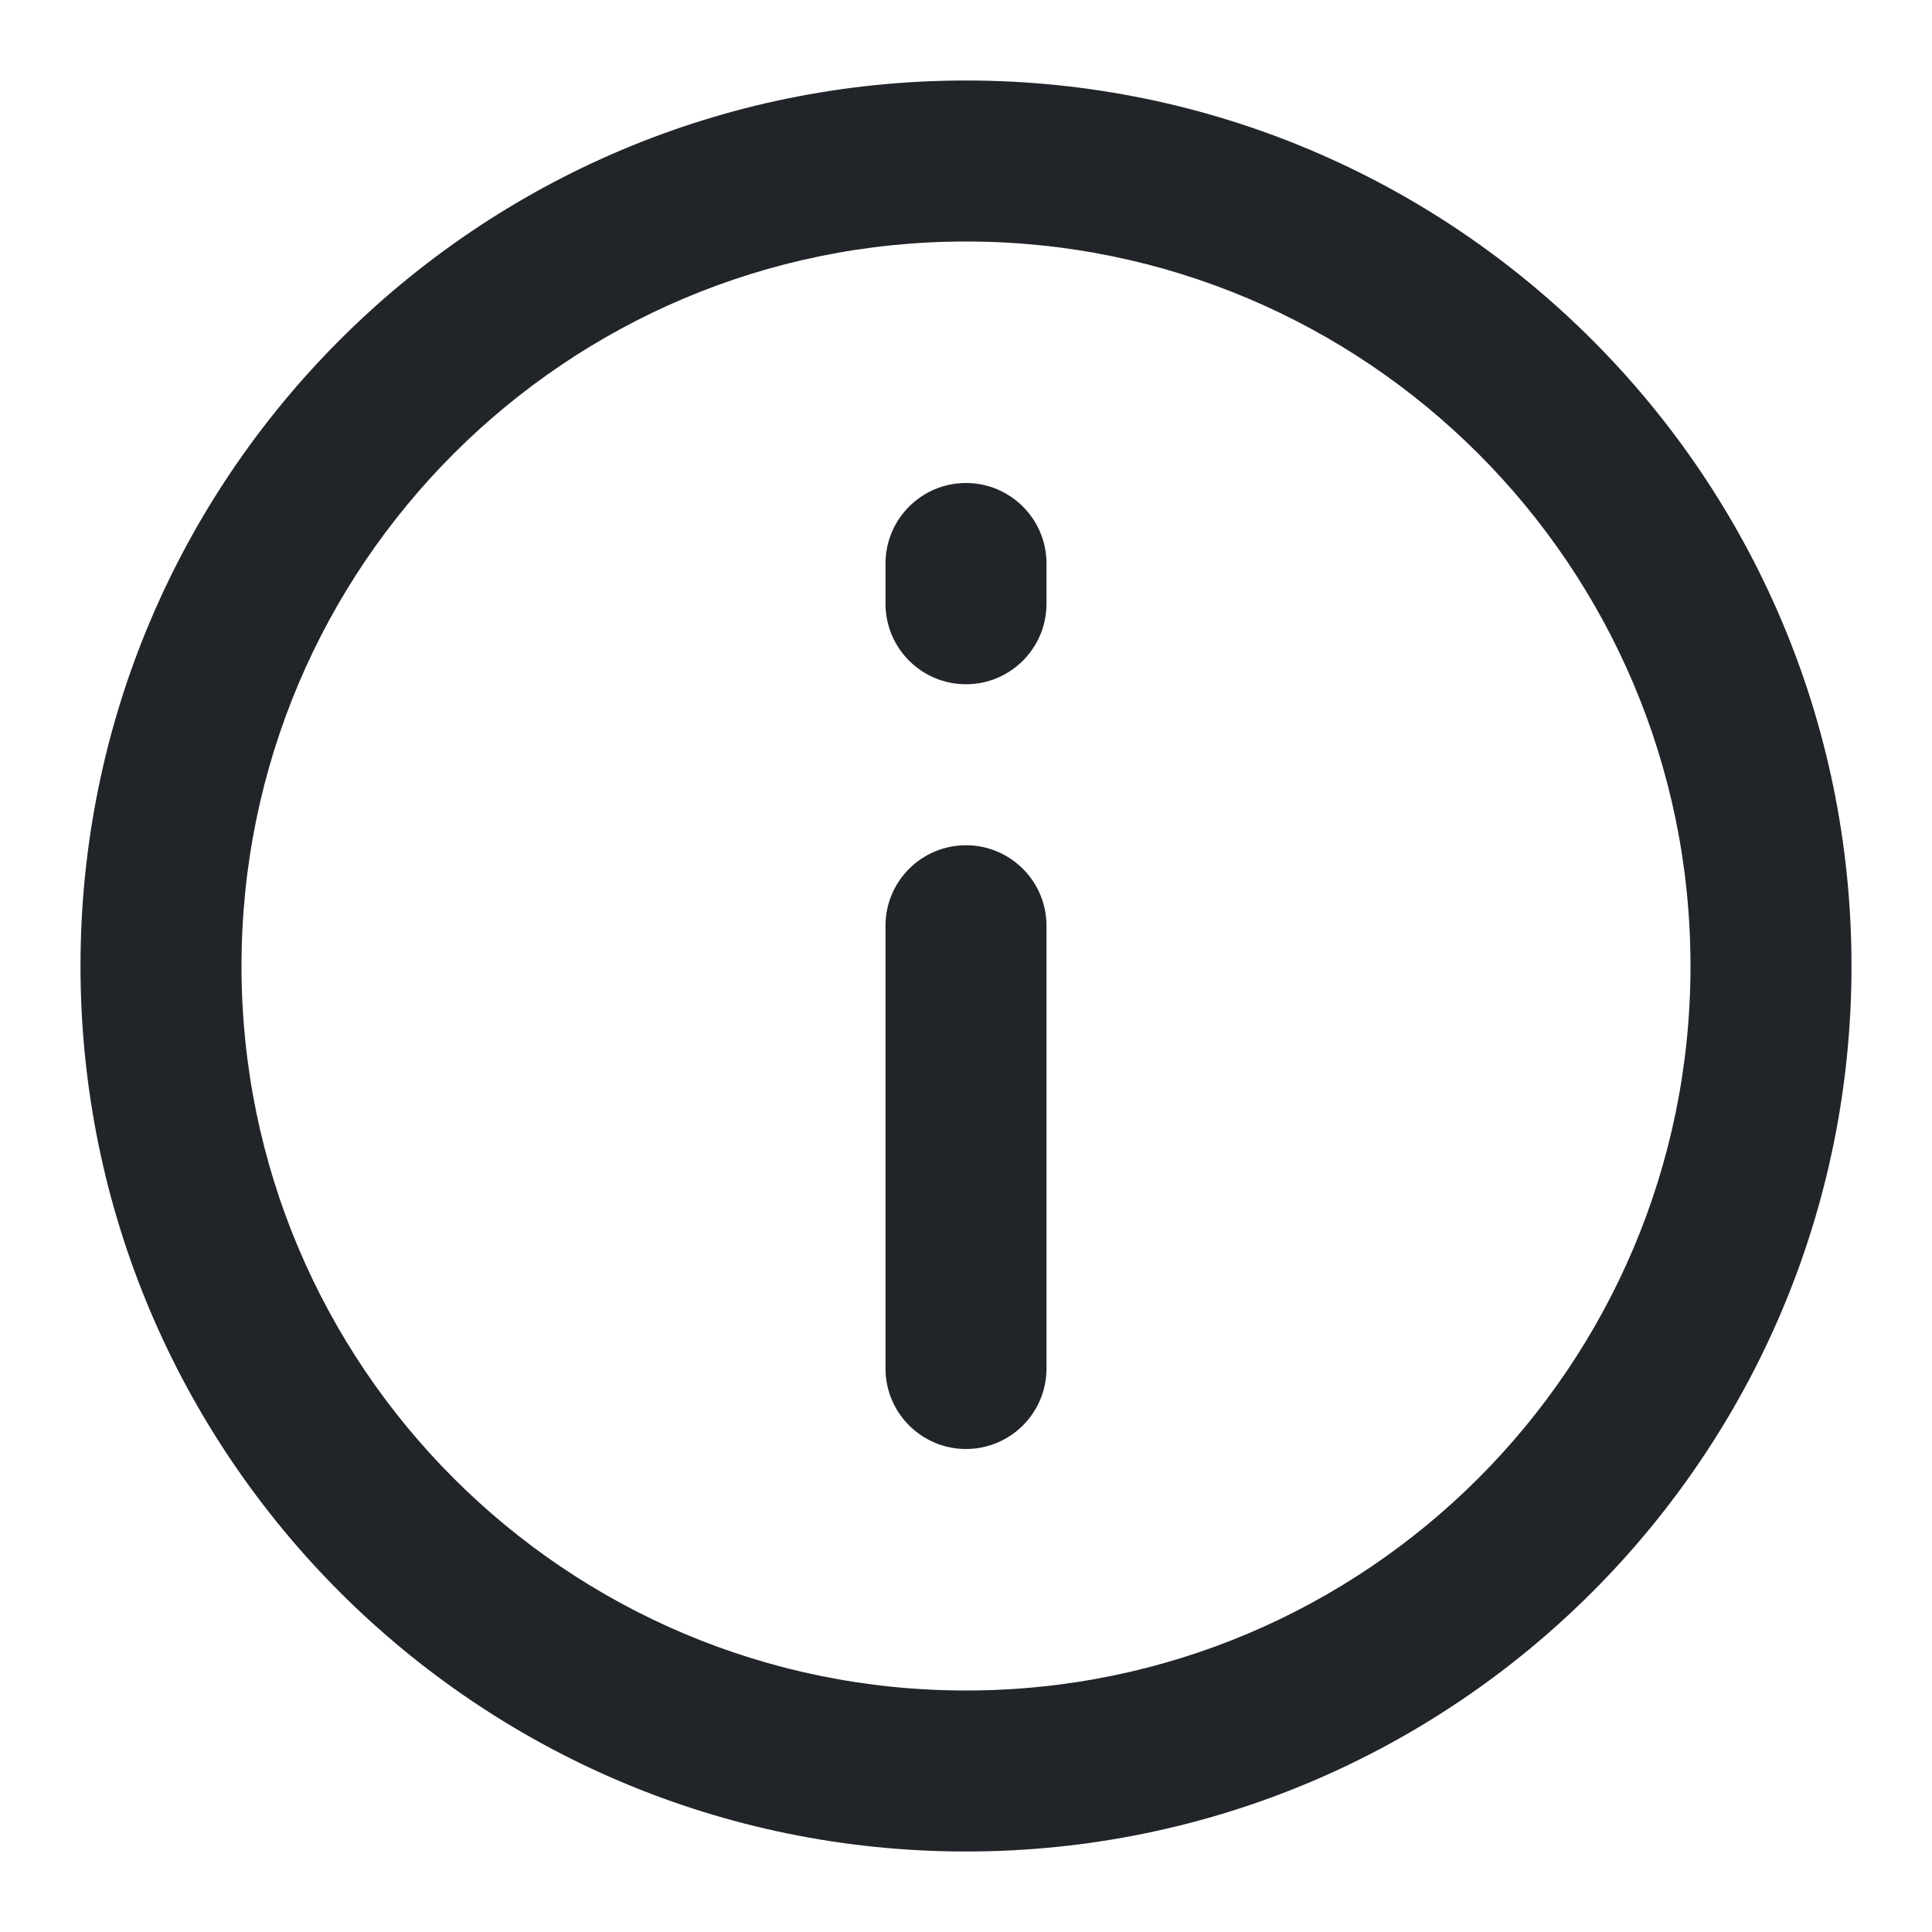
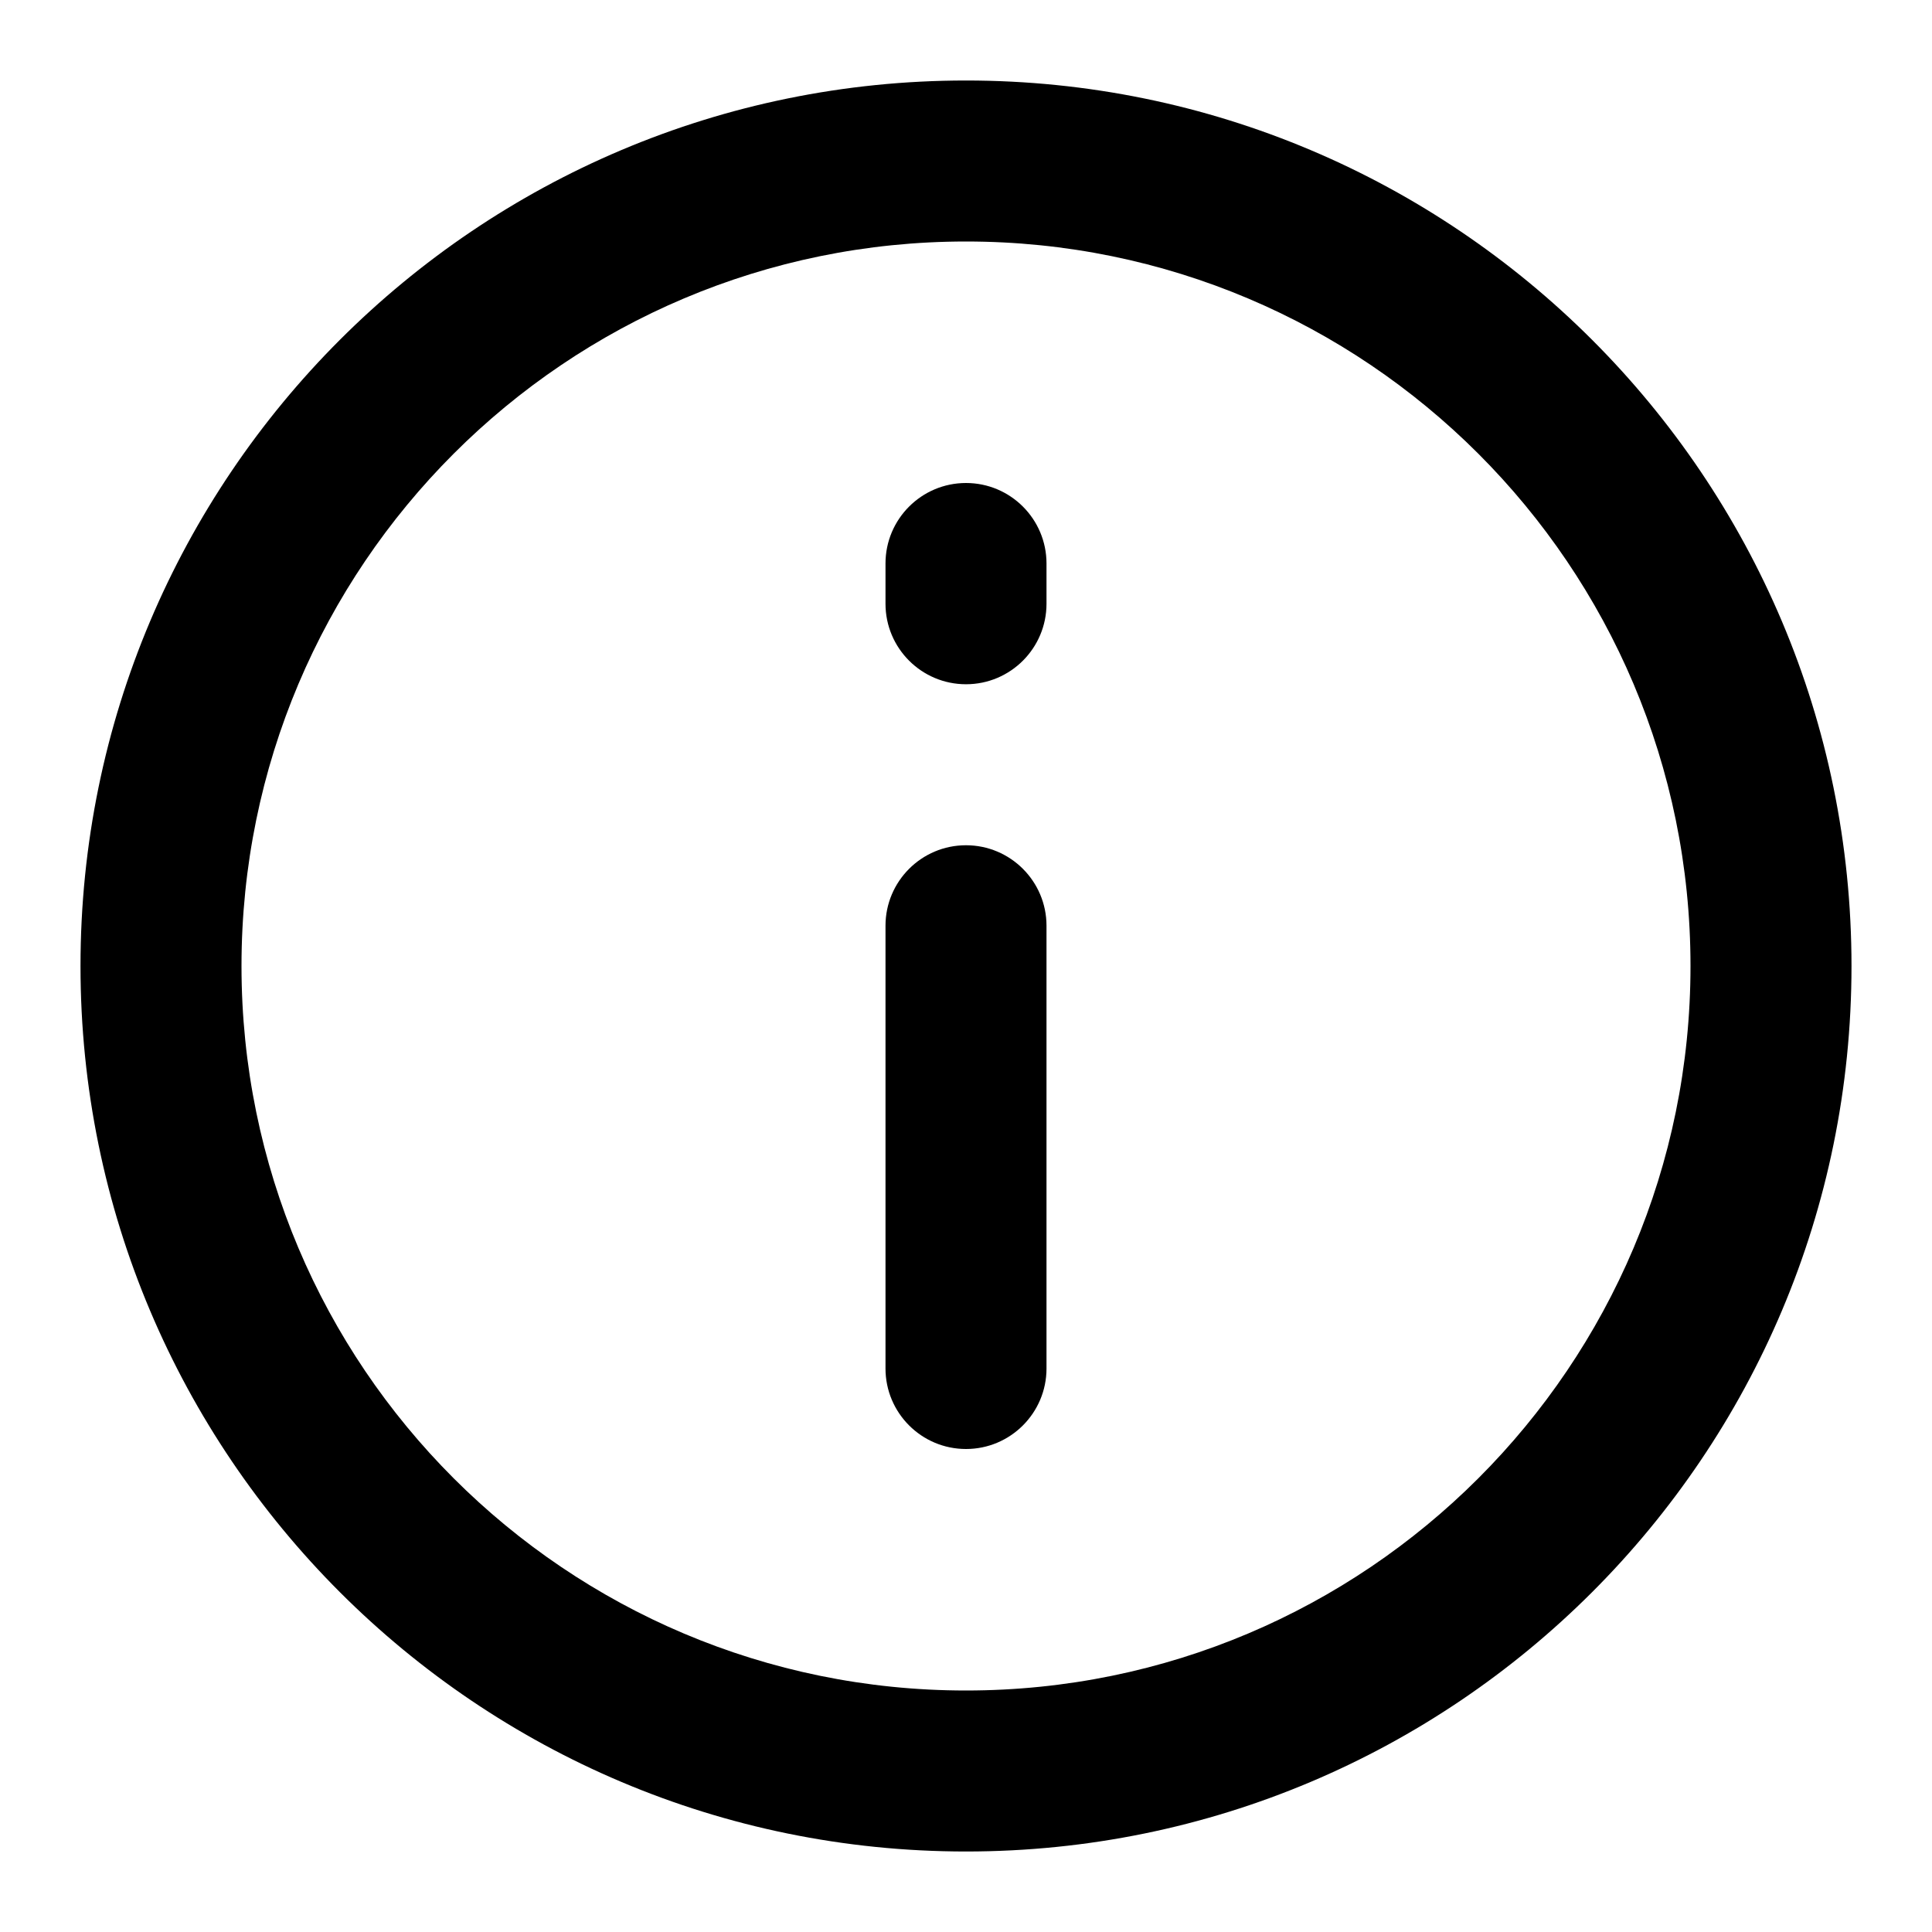
- <svg xmlns="http://www.w3.org/2000/svg" width="24" height="24" viewBox="0 0 24 24" fill="none">
-   <path d="M12 10.5C12.552 10.5 13 10.948 13 11.5V17C13 17.552 12.552 18 12 18C11.448 18 11 17.552 11 17V11.5C11 10.948 11.448 10.5 12 10.5Z" fill="#212529" />
-   <path d="M13 7C13 6.448 12.552 6 12 6C11.448 6 11 6.448 11 7V7.5C11 8.052 11.448 8.5 12 8.5C12.552 8.5 13 8.052 13 7.5V7Z" fill="#212529" />
-   <path fill-rule="evenodd" clip-rule="evenodd" d="M12 23C18.075 23 23 18.075 23 12C23 5.925 18.075 1 12 1C5.925 1 1 5.925 1 12C1 18.075 5.925 23 12 23ZM12 21C16.971 21 21 16.971 21 12C21 7.029 16.971 3 12 3C7.029 3 3 7.029 3 12C3 16.971 7.029 21 12 21Z" fill="#212529" />
+ <svg xmlns="http://www.w3.org/2000/svg" width="current" height="current" viewBox="0 0 24 24" fill="currentColor">
+   <path d="M12 10.5C12.552 10.5 13 10.948 13 11.5V17C13 17.552 12.552 18 12 18C11.448 18 11 17.552 11 17V11.5C11 10.948 11.448 10.5 12 10.5Z" fill="currentColor" />
+   <path d="M13 7C13 6.448 12.552 6 12 6C11.448 6 11 6.448 11 7V7.5C11 8.052 11.448 8.5 12 8.5C12.552 8.5 13 8.052 13 7.5V7Z" fill="currentColor" />
+   <path fill-rule="evenodd" clip-rule="evenodd" d="M12 23C18.075 23 23 18.075 23 12C23 5.925 18.075 1 12 1C5.925 1 1 5.925 1 12C1 18.075 5.925 23 12 23ZM12 21C16.971 21 21 16.971 21 12C21 7.029 16.971 3 12 3C7.029 3 3 7.029 3 12C3 16.971 7.029 21 12 21Z" fill="currentColor" />
</svg>
